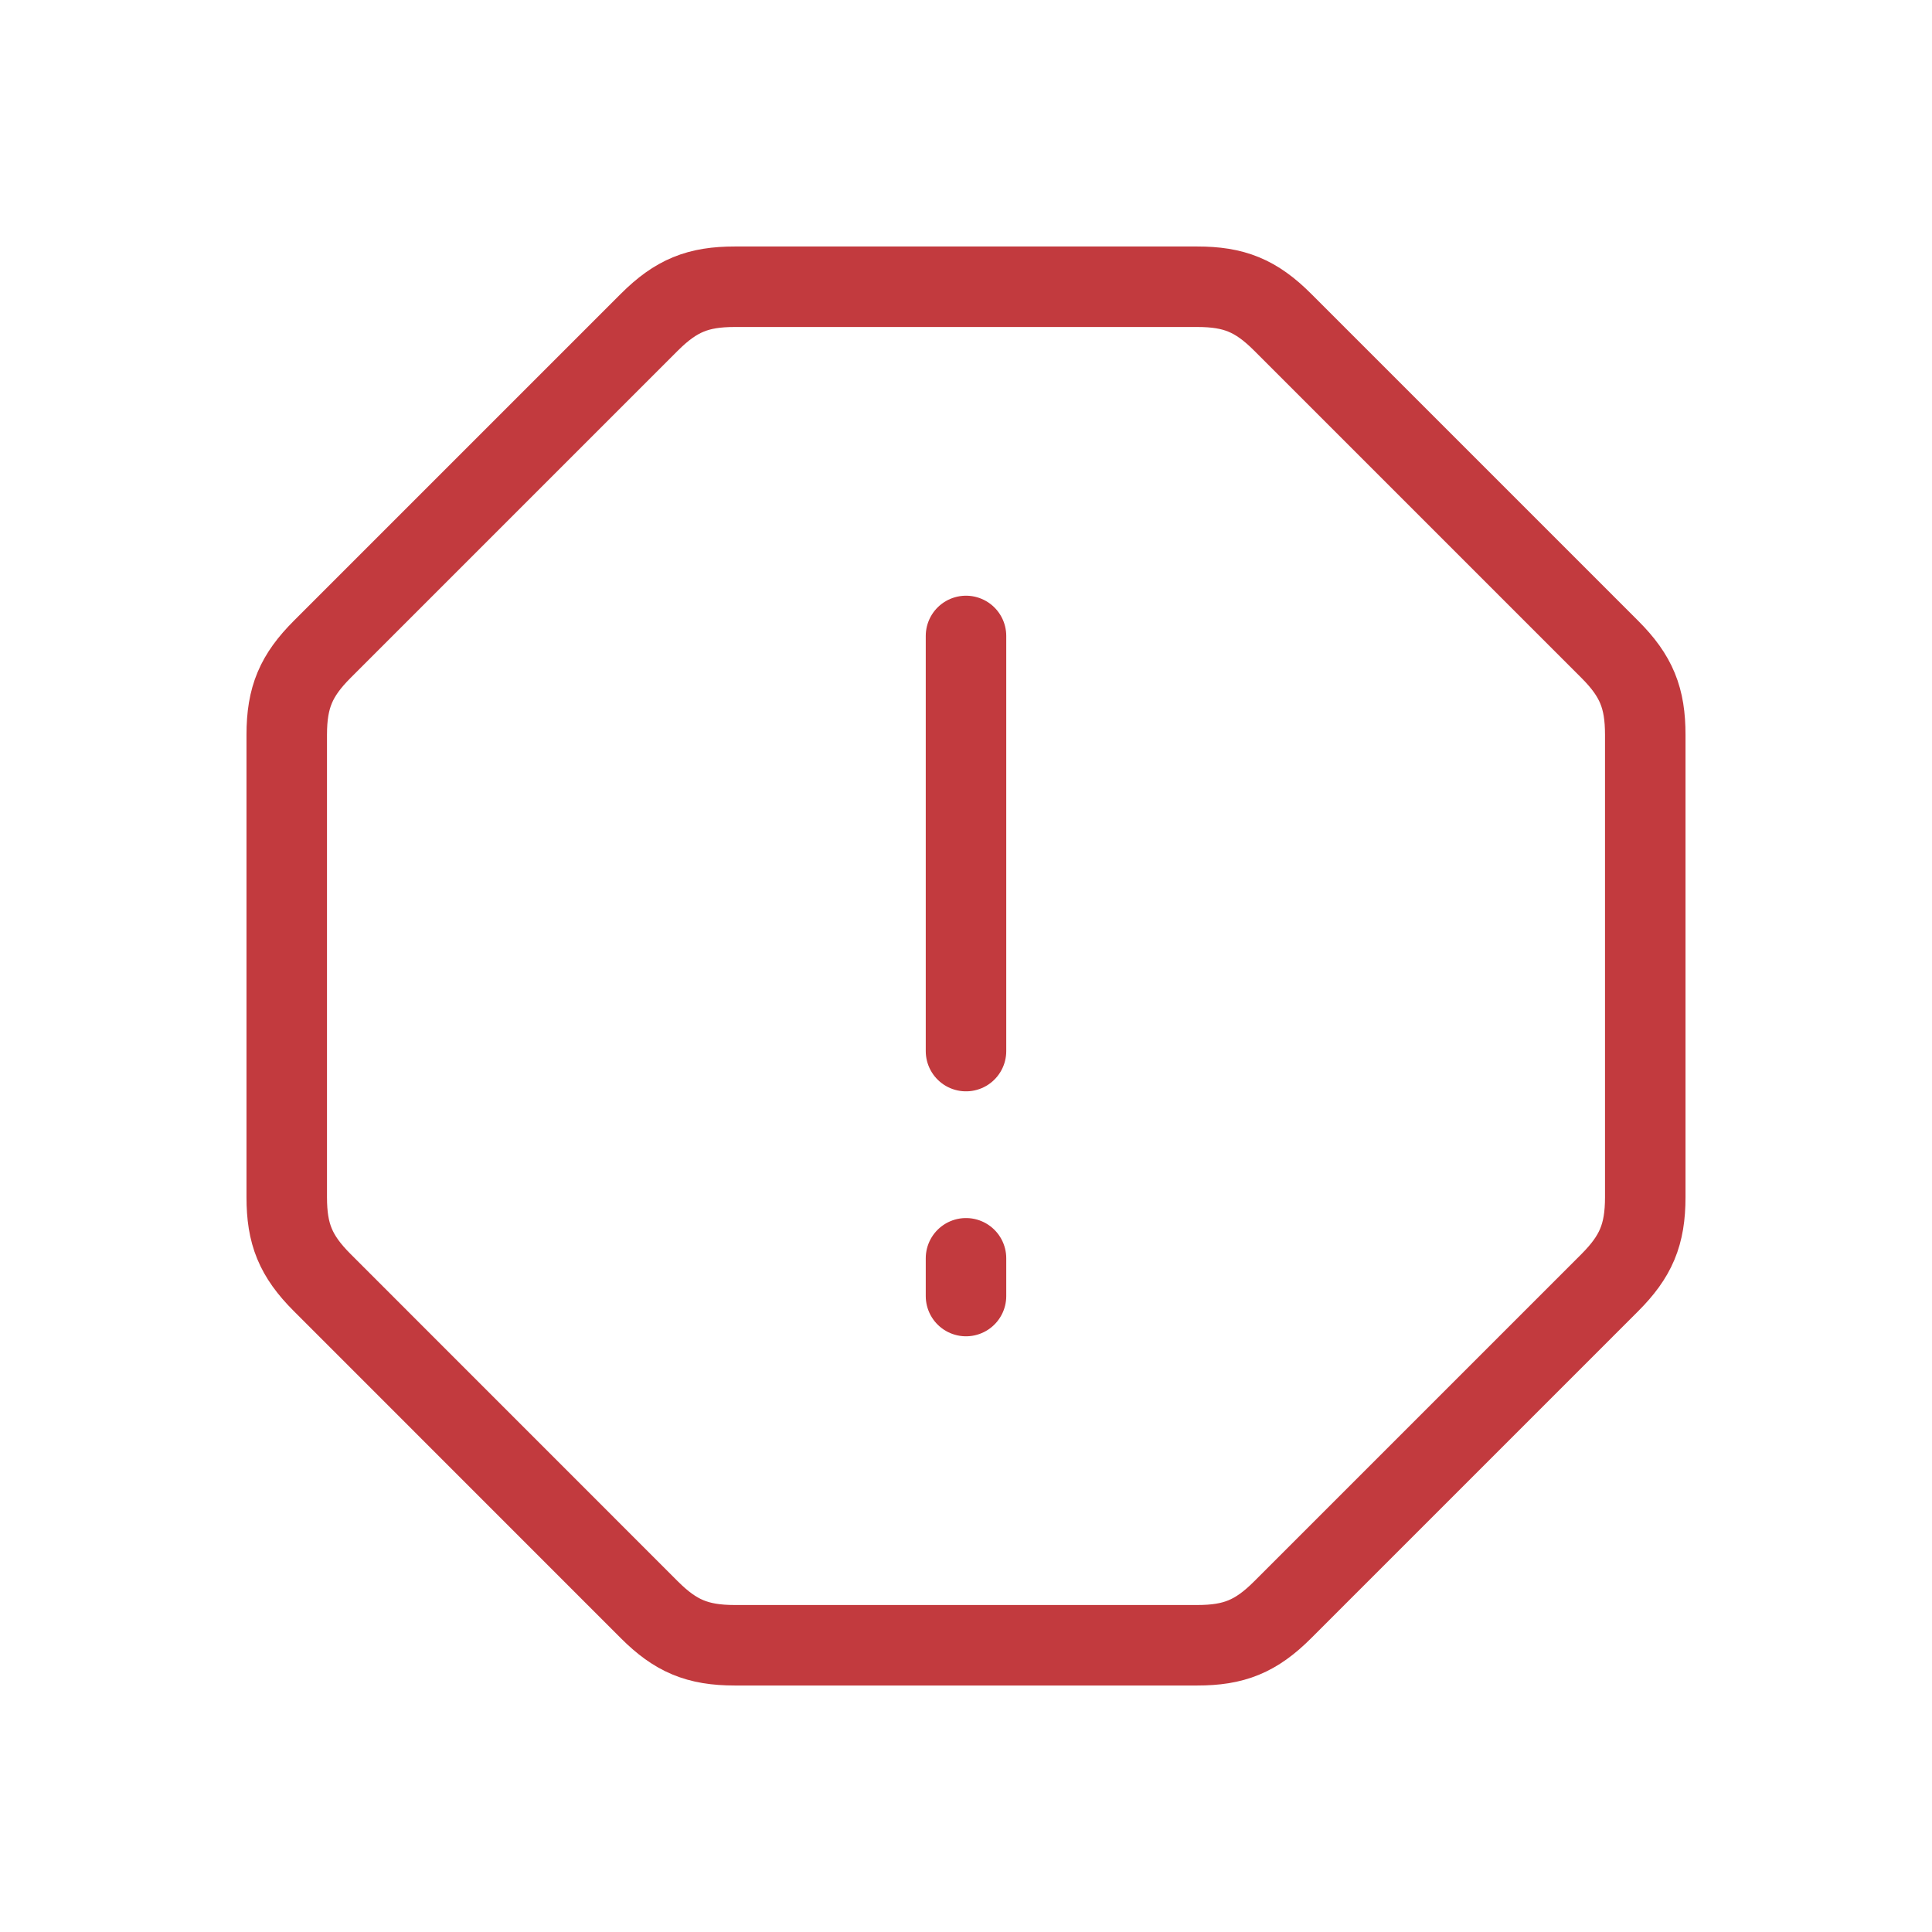
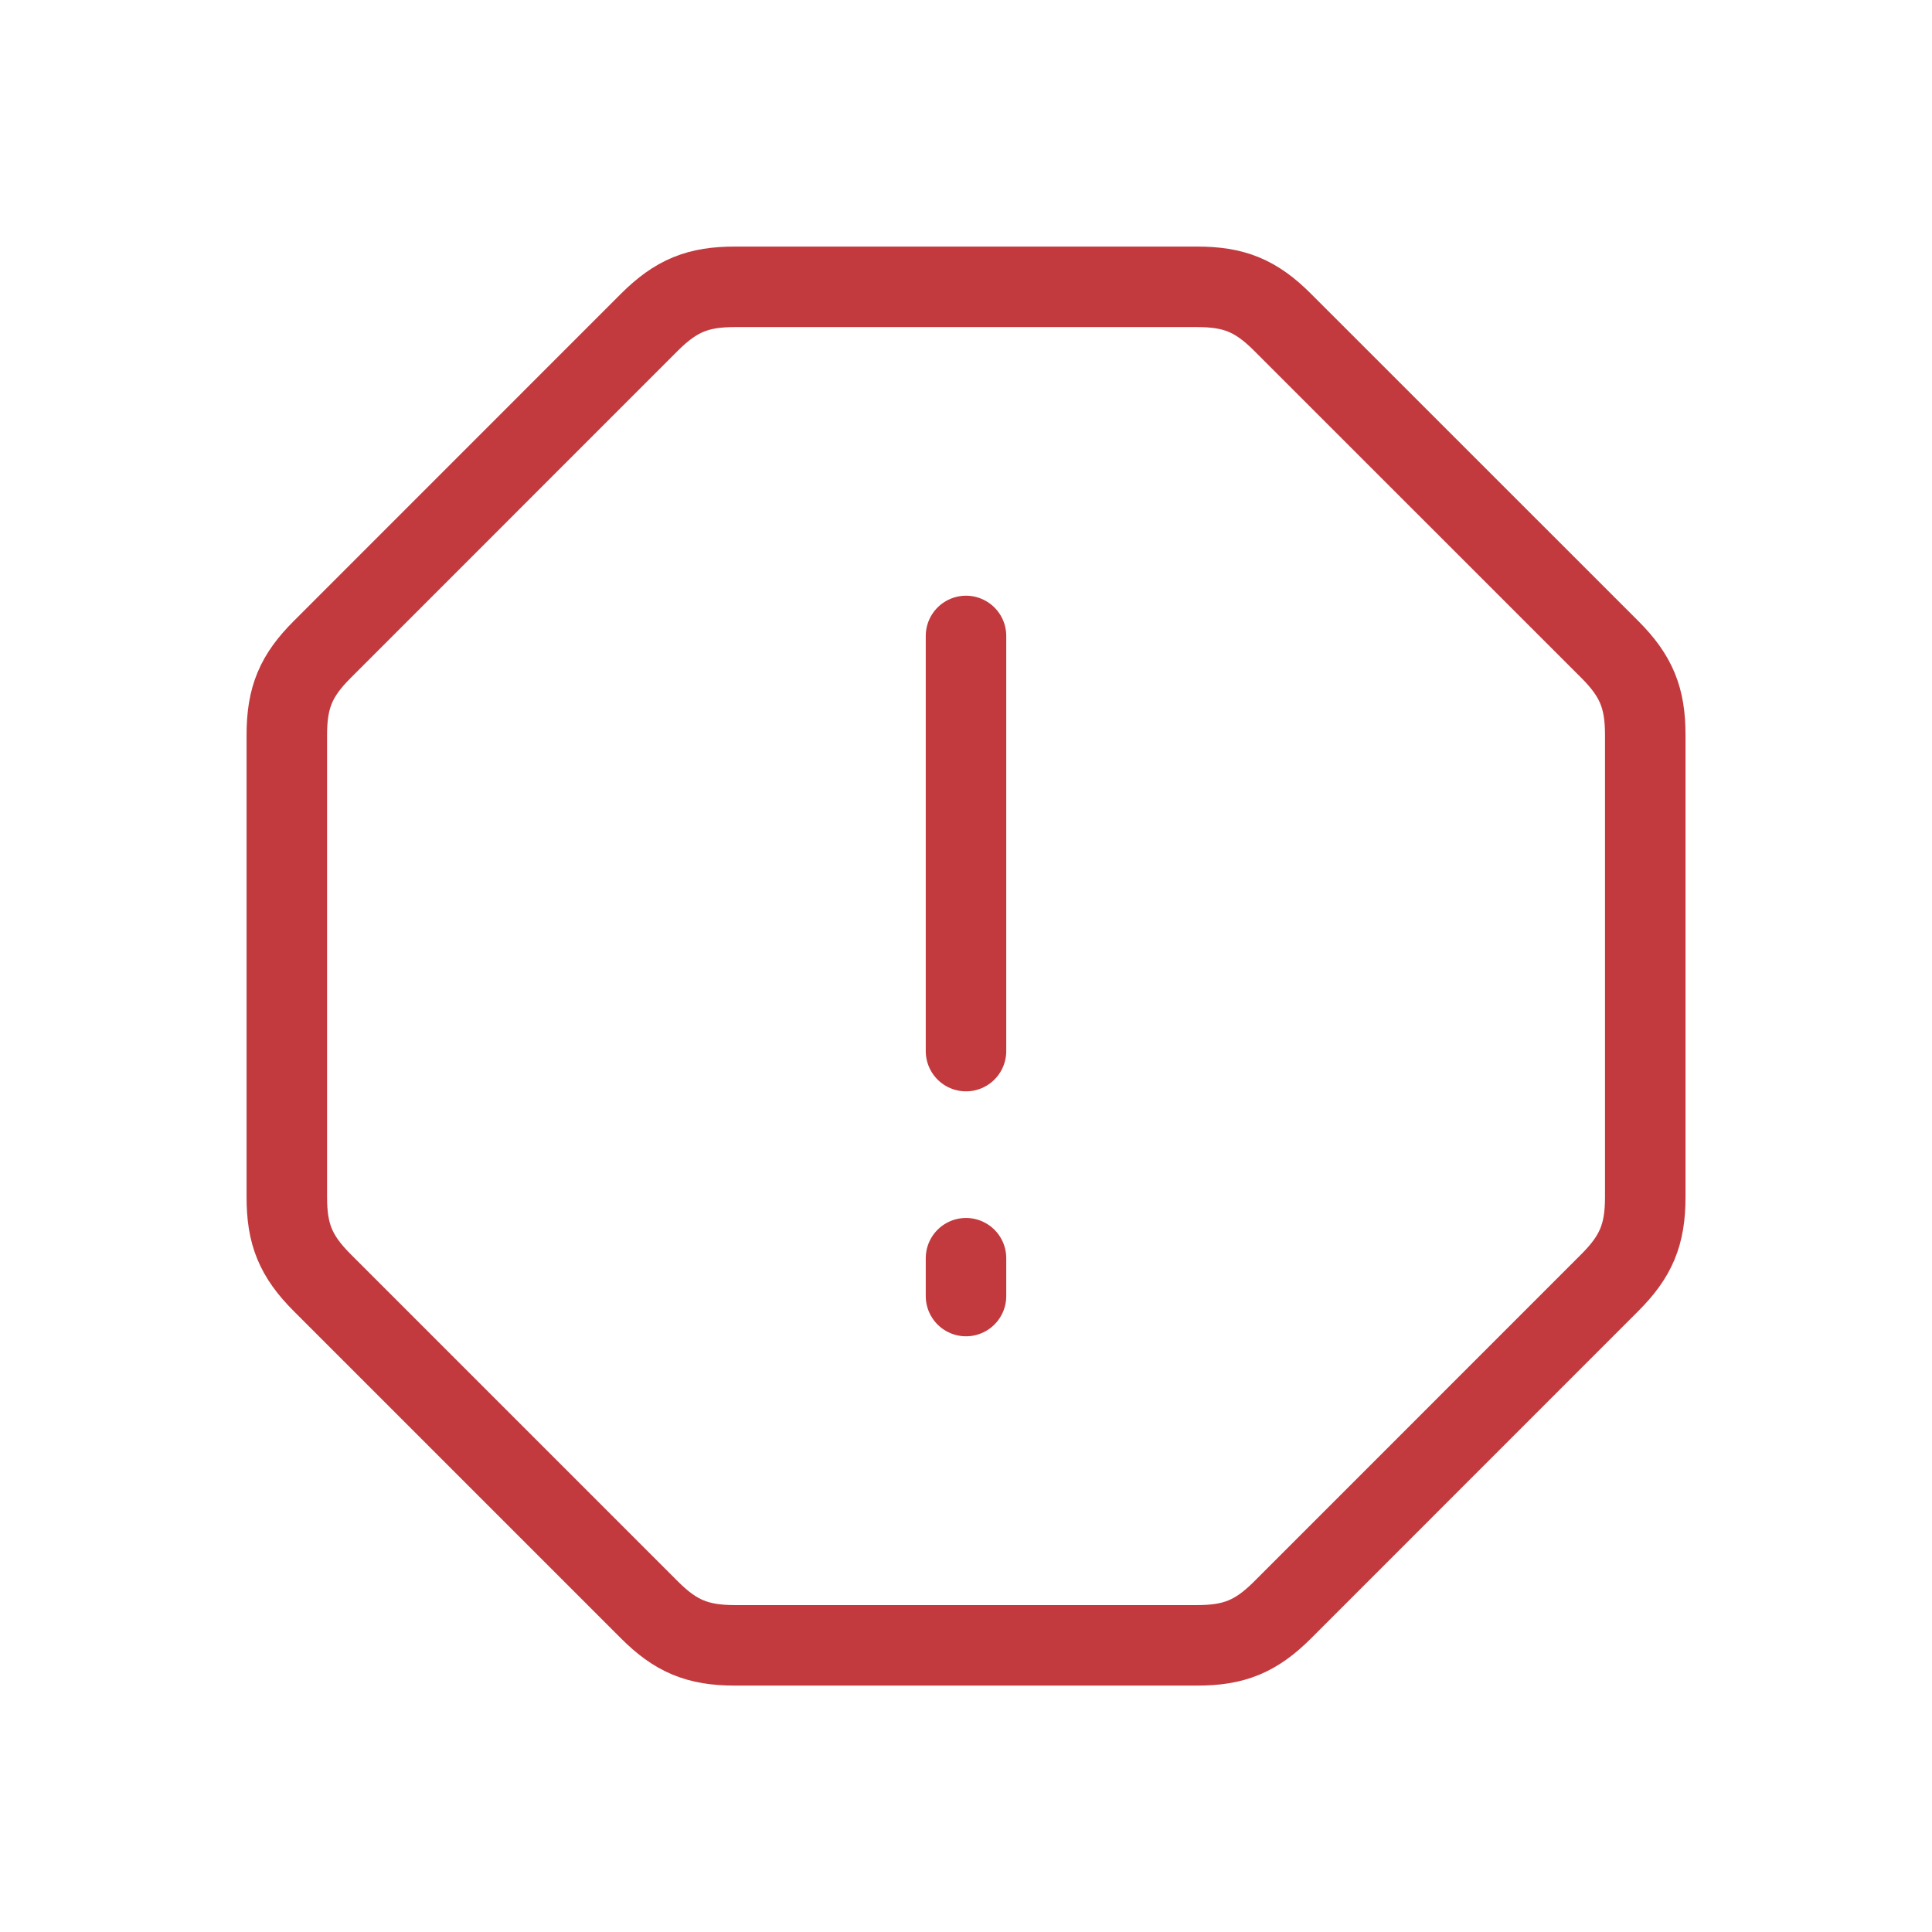
- <svg xmlns="http://www.w3.org/2000/svg" width="24" height="24" viewBox="0 0 24 24" fill="none">
-   <g id="Danger Octagon Streamline Mynaui Line">
-     <path id="Vector" d="M12 7.9V13.057M12 16.1V15.631M8.067 4.002C8.4 3.67 8.673 3.562 9.128 3.562H14.872C15.327 3.562 15.601 3.67 15.933 4.002L19.998 8.067C20.33 8.399 20.438 8.673 20.438 9.128V14.872C20.438 15.34 20.32 15.61 19.998 15.933L15.933 19.998C15.601 20.33 15.327 20.438 14.872 20.438H9.128C8.66 20.438 8.39 20.32 8.067 19.998L4.003 15.933C3.67 15.6 3.562 15.327 3.562 14.872V9.128C3.562 8.66 3.68 8.39 4.002 8.067L8.067 4.002Z" stroke="#C23A3E" stroke-linecap="round" stroke-linejoin="round" />
-   </g>
+ <svg xmlns="http://www.w3.org/2000/svg" width="24" height="24" fill="none">
+   <path stroke="#C23A3E" stroke-linecap="round" stroke-linejoin="round" d="M12 7.9v5.157m0 3.043v-.47M8.067 4.003c.333-.332.606-.44 1.061-.44h5.744c.455 0 .729.108 1.06.44l4.066 4.065c.332.332.44.606.44 1.061v5.744c0 .468-.118.738-.44 1.06l-4.065 4.066c-.332.332-.606.44-1.061.44H9.128c-.468 0-.738-.118-1.06-.44l-4.065-4.065c-.333-.333-.44-.606-.44-1.061V9.128c0-.468.117-.738.44-1.06z" />
</svg>
